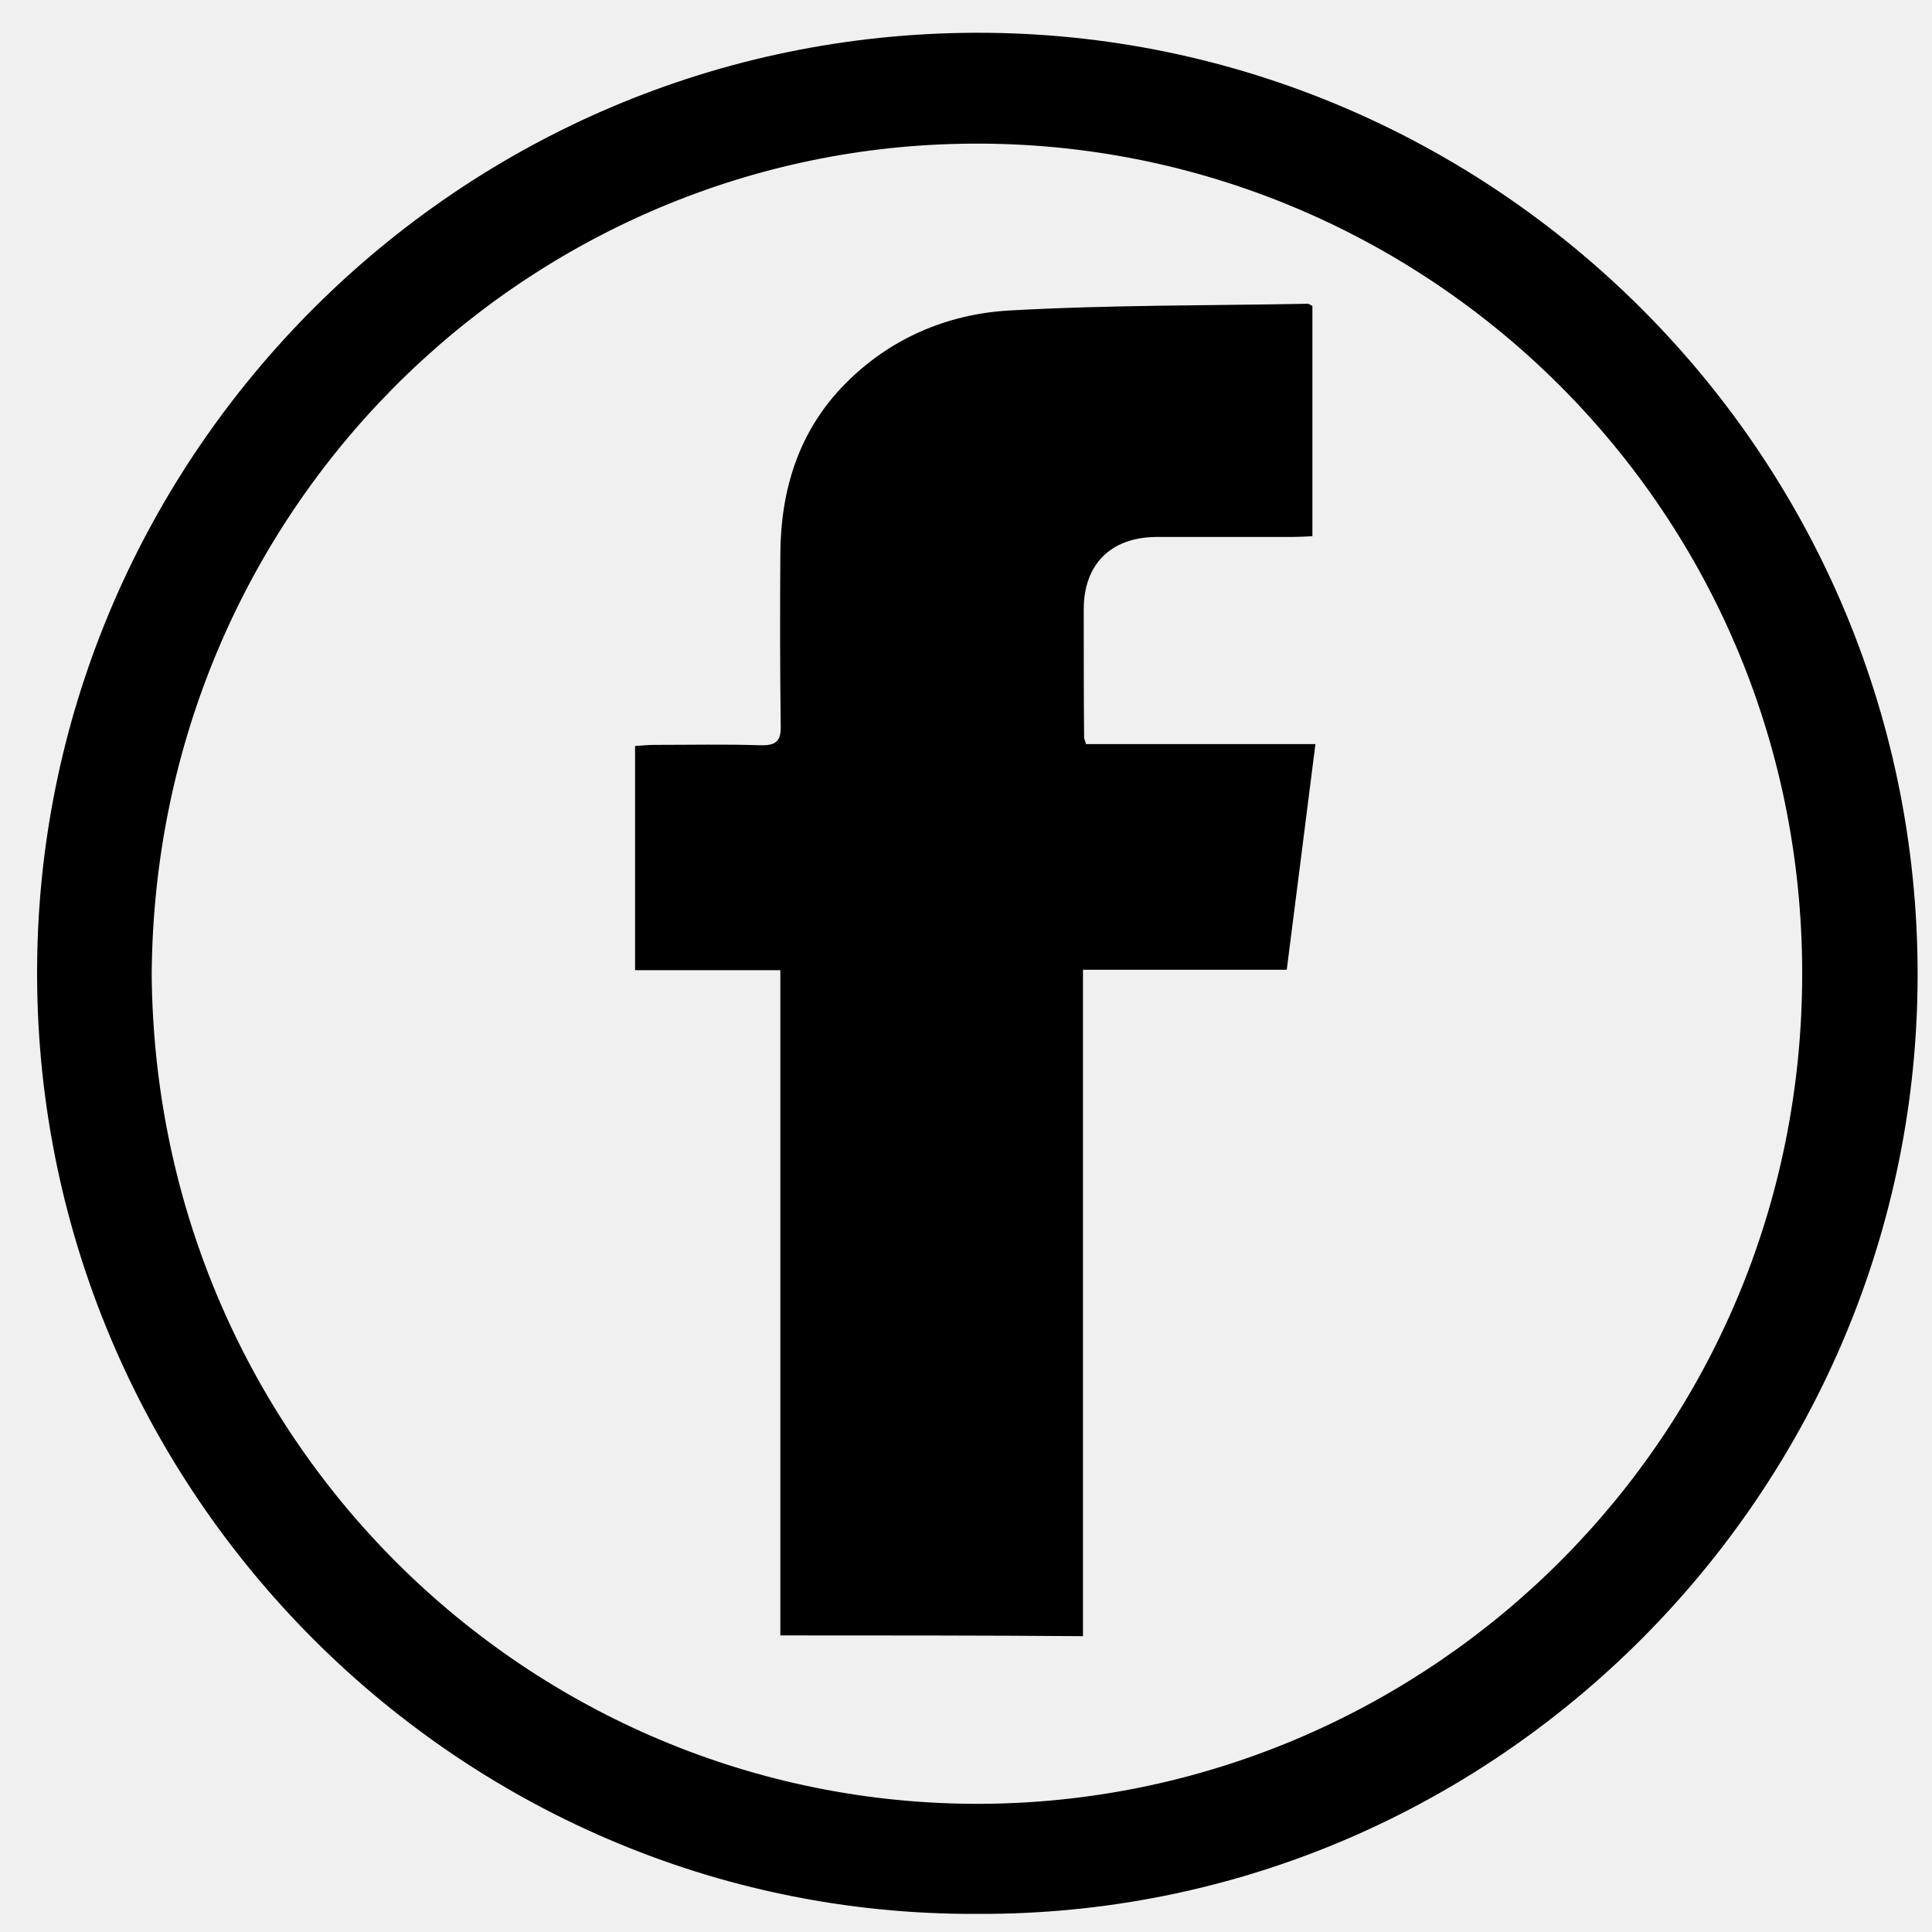
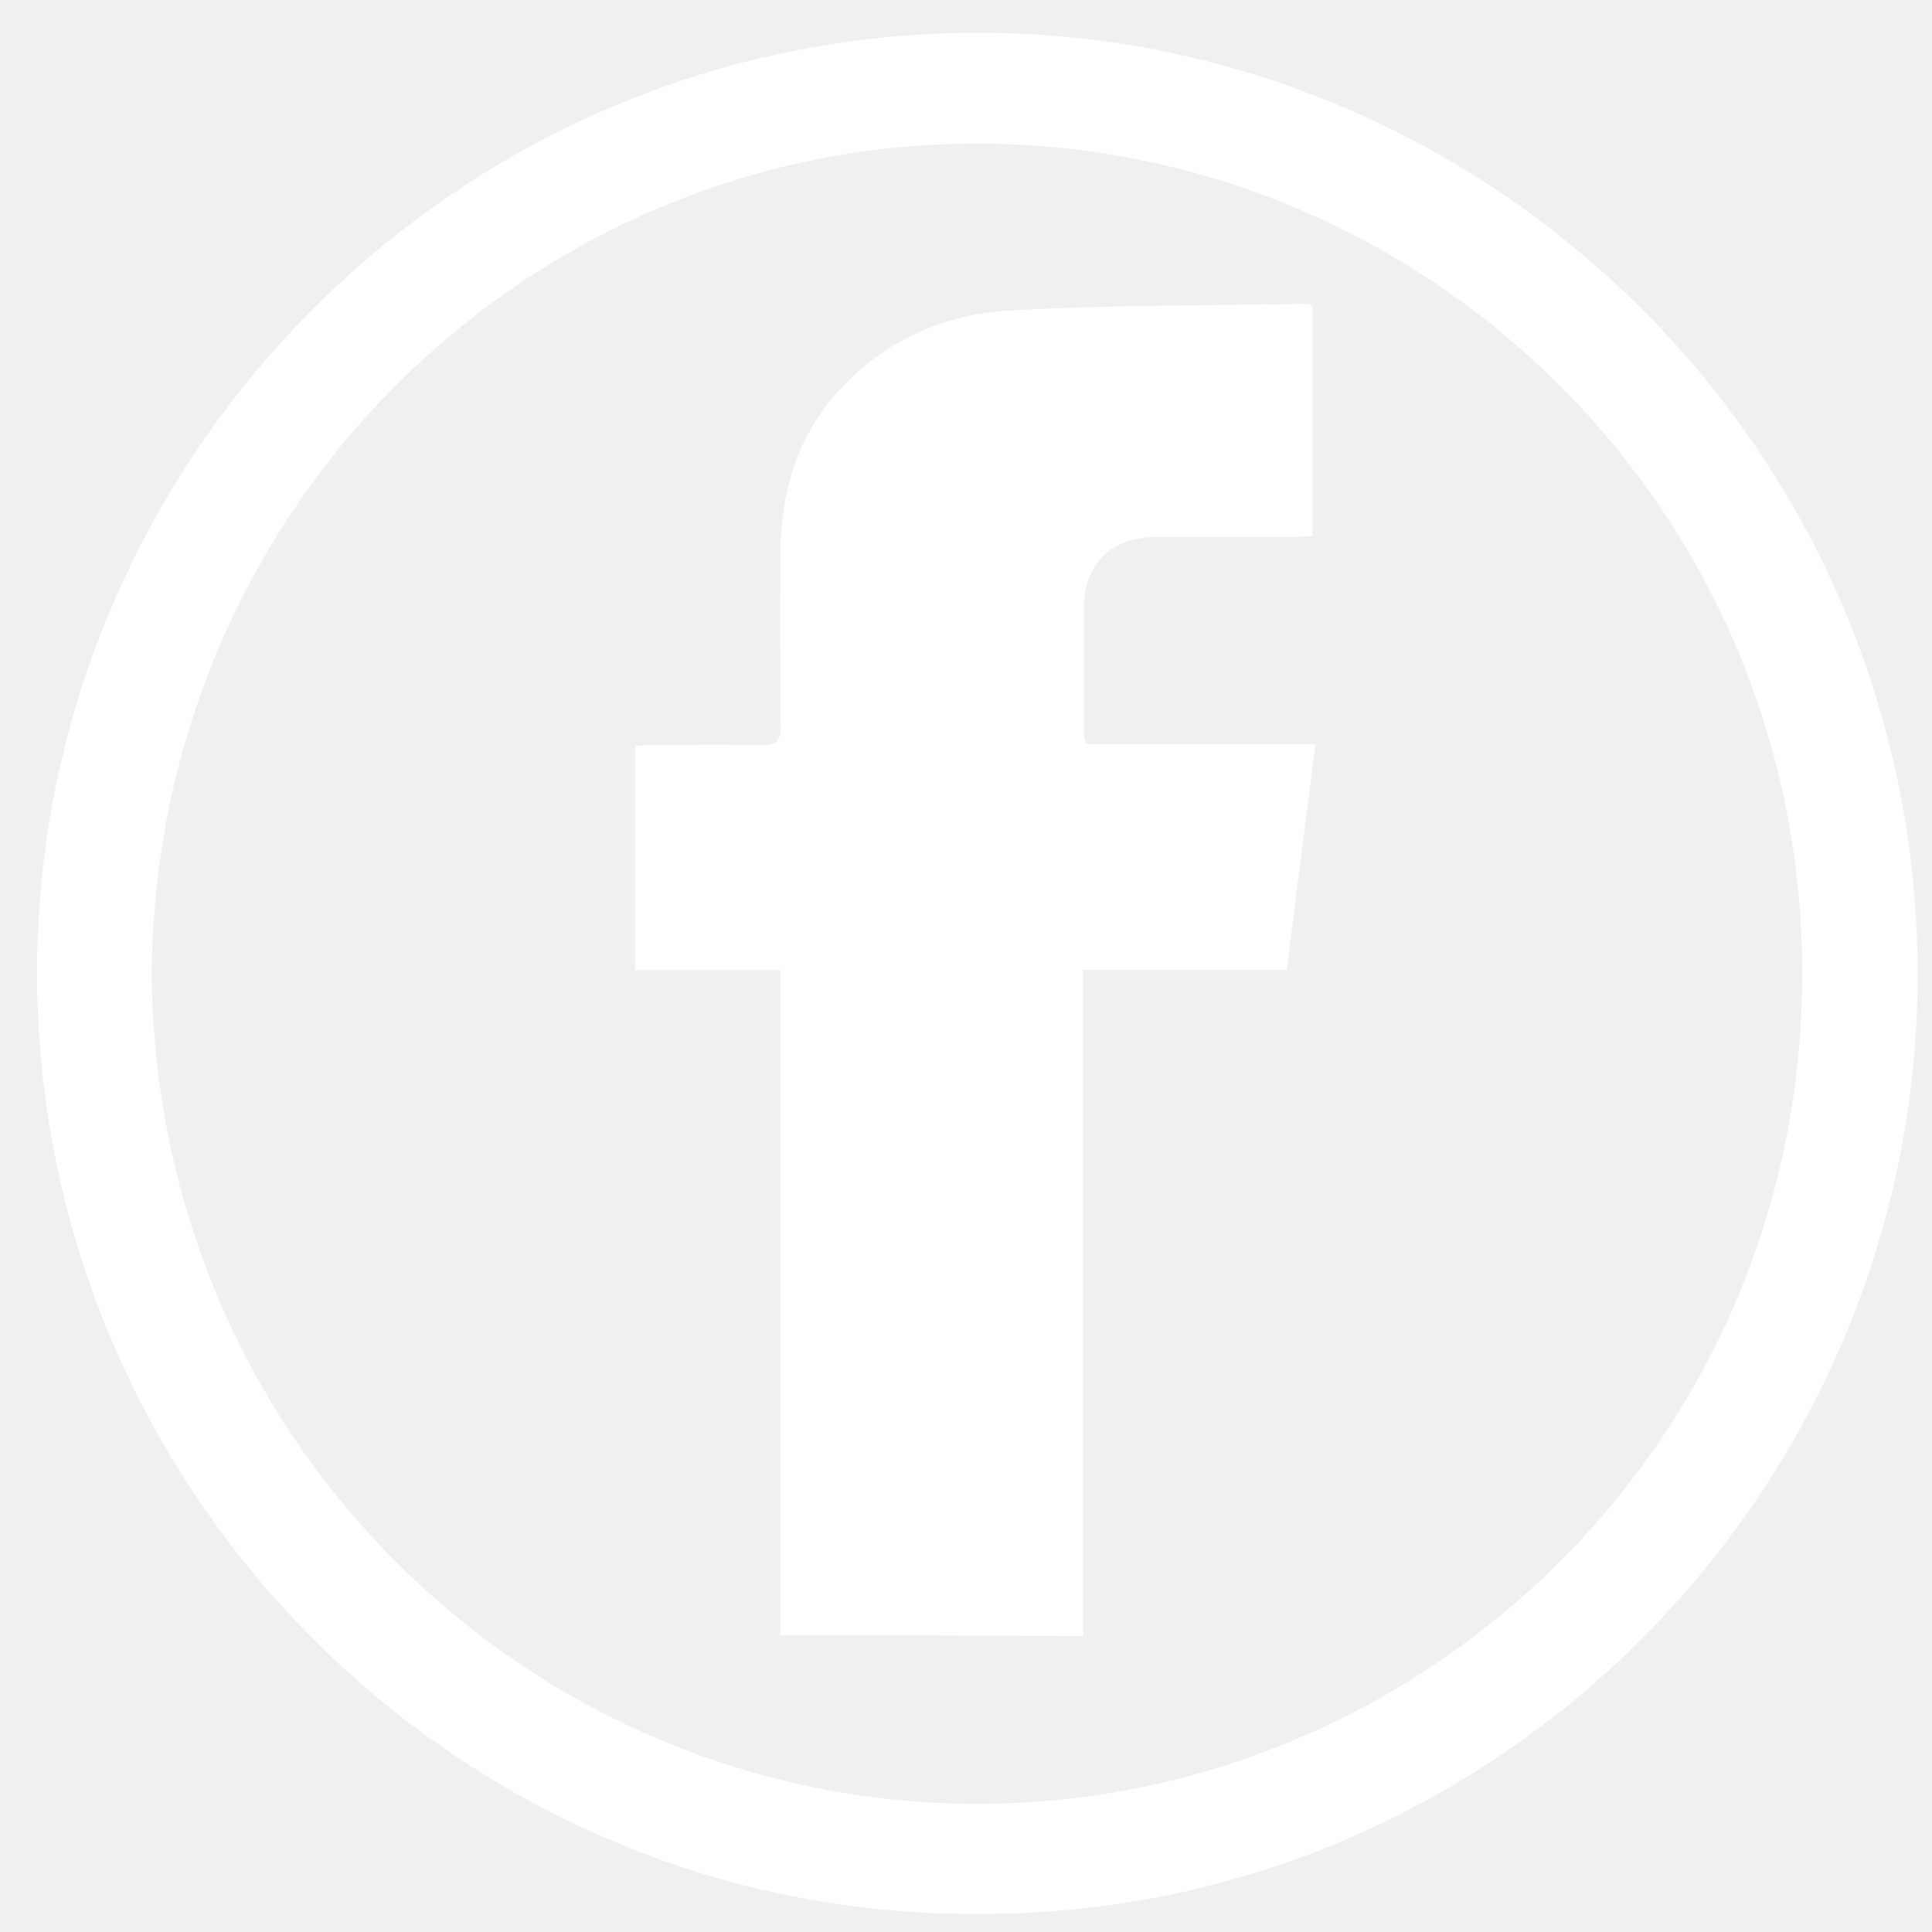
<svg xmlns="http://www.w3.org/2000/svg" enable-background="new 0 0 512 512" id="Layer_1" version="1.1" viewBox="0 0 512 512" xml:space="preserve">
-   <g>
-     <path d="M258.8,507.2C120.4,507.8,6.6,392.6,9.9,251.9C13,117.9,124,7.2,262,8.7C398.7,10.2,511.8,124,508.1,264.9   C504.6,398.3,394.5,507.9,258.8,507.2z M40.2,258.3C41.3,383.6,142.9,480.1,262.9,478c116.2-2.1,214.7-96.8,214.7-220   c0-125.3-102.4-222.2-222.8-219.9C138.6,40.2,41,135.2,40.2,258.3z" />
-     <path d="M206.8,433.4c0-58.9,0-117.3,0-176.3c-13,0-25.6,0-38.5,0c0-20,0-39.4,0-59.4c1.7-0.1,3.4-0.3,5.2-0.3   c9.3,0,18.7-0.2,28,0.1c4.1,0.1,5.5-1,5.4-5.2c-0.2-15.2-0.2-30.3-0.1-45.5c0.1-17.1,4.9-32.6,17.1-45c11.8-12,26.9-18.5,43.3-19.5   c26.4-1.5,52.9-1.3,79.4-1.8c0.3,0,0.6,0.3,1.2,0.6c0,20.1,0,40.3,0,61c-1.9,0.1-3.7,0.2-5.4,0.2c-12,0-24,0-36,0   c-12.1,0.1-19.2,7.3-19.2,19.2c0,11.3,0,22.7,0.1,34c0,0.3,0.2,0.6,0.5,1.7c19.8,0,39.8,0,60.8,0c-2.6,20.3-5,39.7-7.6,59.8   c-18.1,0-35.8,0-54,0c0,59.2,0,117.8,0,176.6C260.1,433.4,233.9,433.4,206.8,433.4z" />
+   <g fill="#ffffff">
+     <path d="M258.8,507.2C120.4,507.8,6.6,392.6,9.9,251.9C13,117.9,124,7.2,262,8.7C398.7,10.2,511.8,124,508.1,264.9C504.6,398.3,394.5,507.9,258.8,507.2z M40.2,258.3C41.3,383.6,142.9,480.1,262.9,478c116.2-2.1,214.7-96.8,214.7-220c0-125.3-102.4-222.2-222.8-219.9C138.6,40.2,41,135.2,40.2,258.3z" />
+     <path d="M206.8,433.4c0-58.9,0-117.3,0-176.3c-13,0-25.6,0-38.5,0c0-20,0-39.4,0-59.4c1.7-0.1,3.4-0.3,5.2-0.3c9.3,0,18.7-0.2,28,0.1c4.1,0.1,5.5-1,5.4-5.2c-0.2-15.2-0.2-30.3-0.1-45.5c0.1-17.1,4.9-32.6,17.1-45c11.8-12,26.9-18.5,43.3-19.5c26.4-1.5,52.9-1.3,79.4-1.8c0.3,0,0.6,0.3,1.2,0.6c0,20.1,0,40.3,0,61c-1.9,0.1-3.7,0.2-5.4,0.2c-12,0-24,0-36,0c-12.1,0.1-19.2,7.3-19.2,19.2c0,11.3,0,22.7,0.1,34c0,0.3,0.2,0.6,0.5,1.7c19.8,0,39.8,0,60.8,0c-2.6,20.3-5,39.7-7.6,59.8c-18.1,0-35.8,0-54,0c0,59.2,0,117.8,0,176.6C260.1,433.4,233.9,433.4,206.8,433.4z" />
  </g>
</svg>
